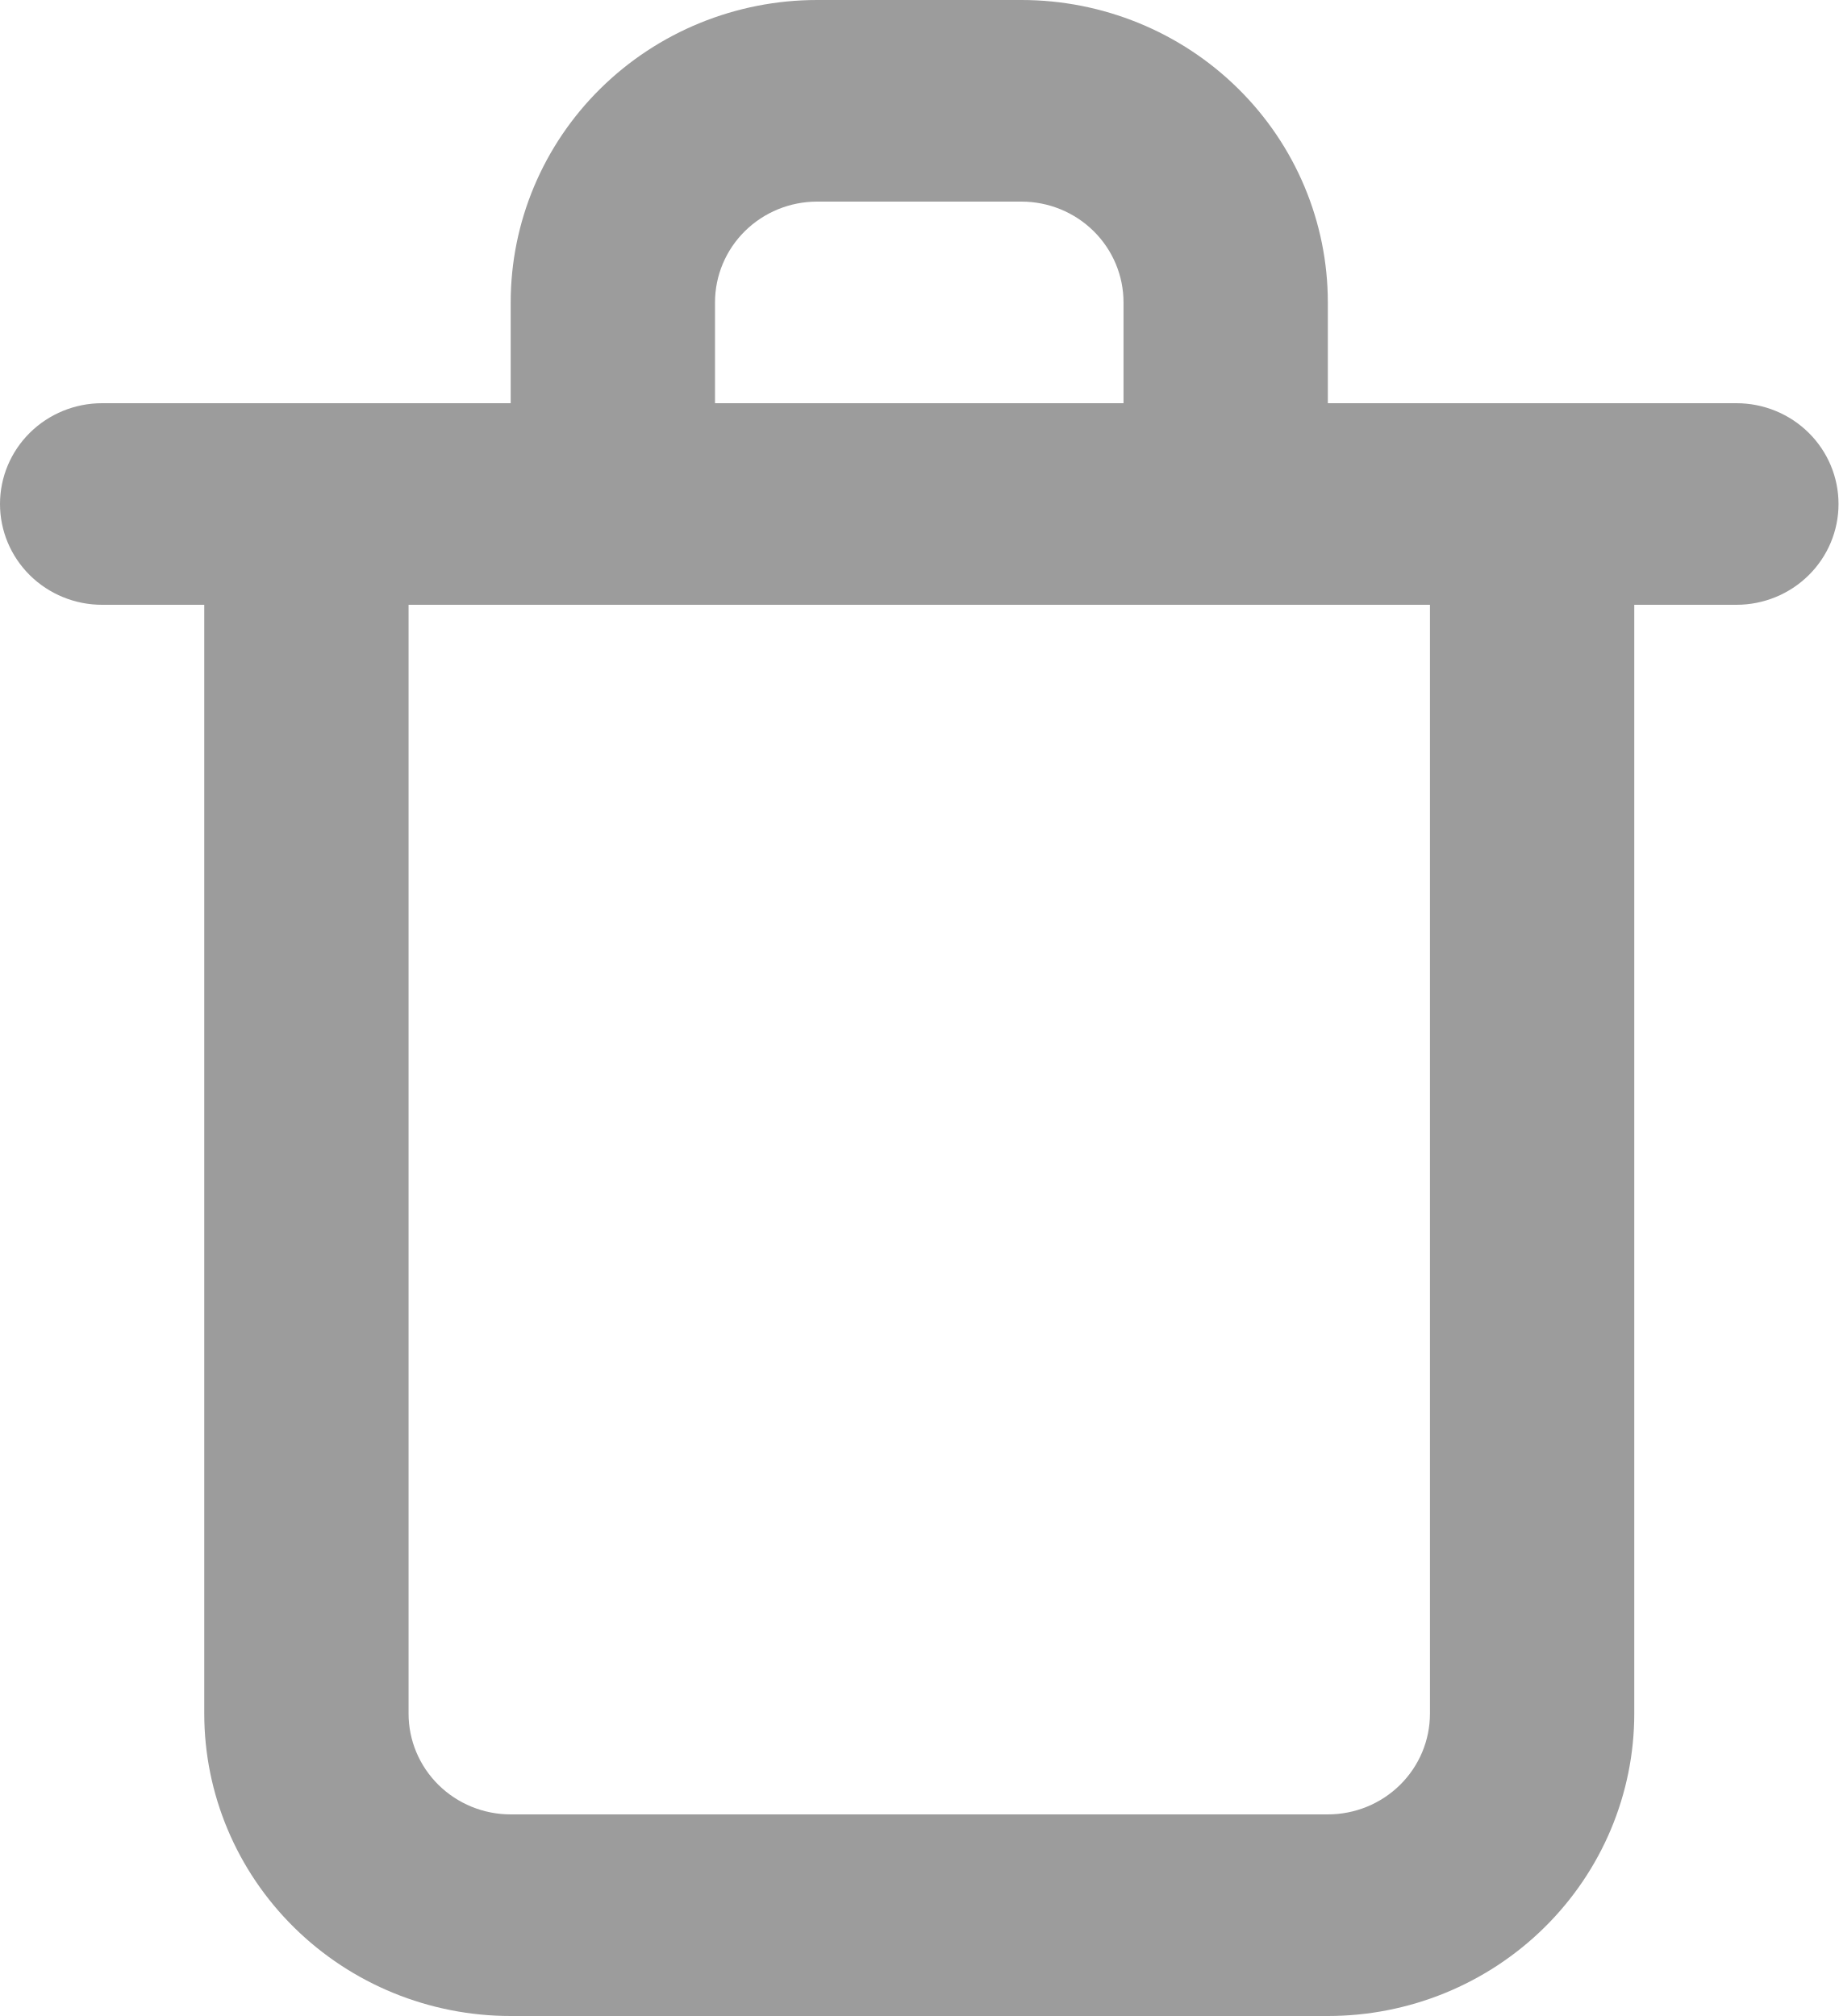
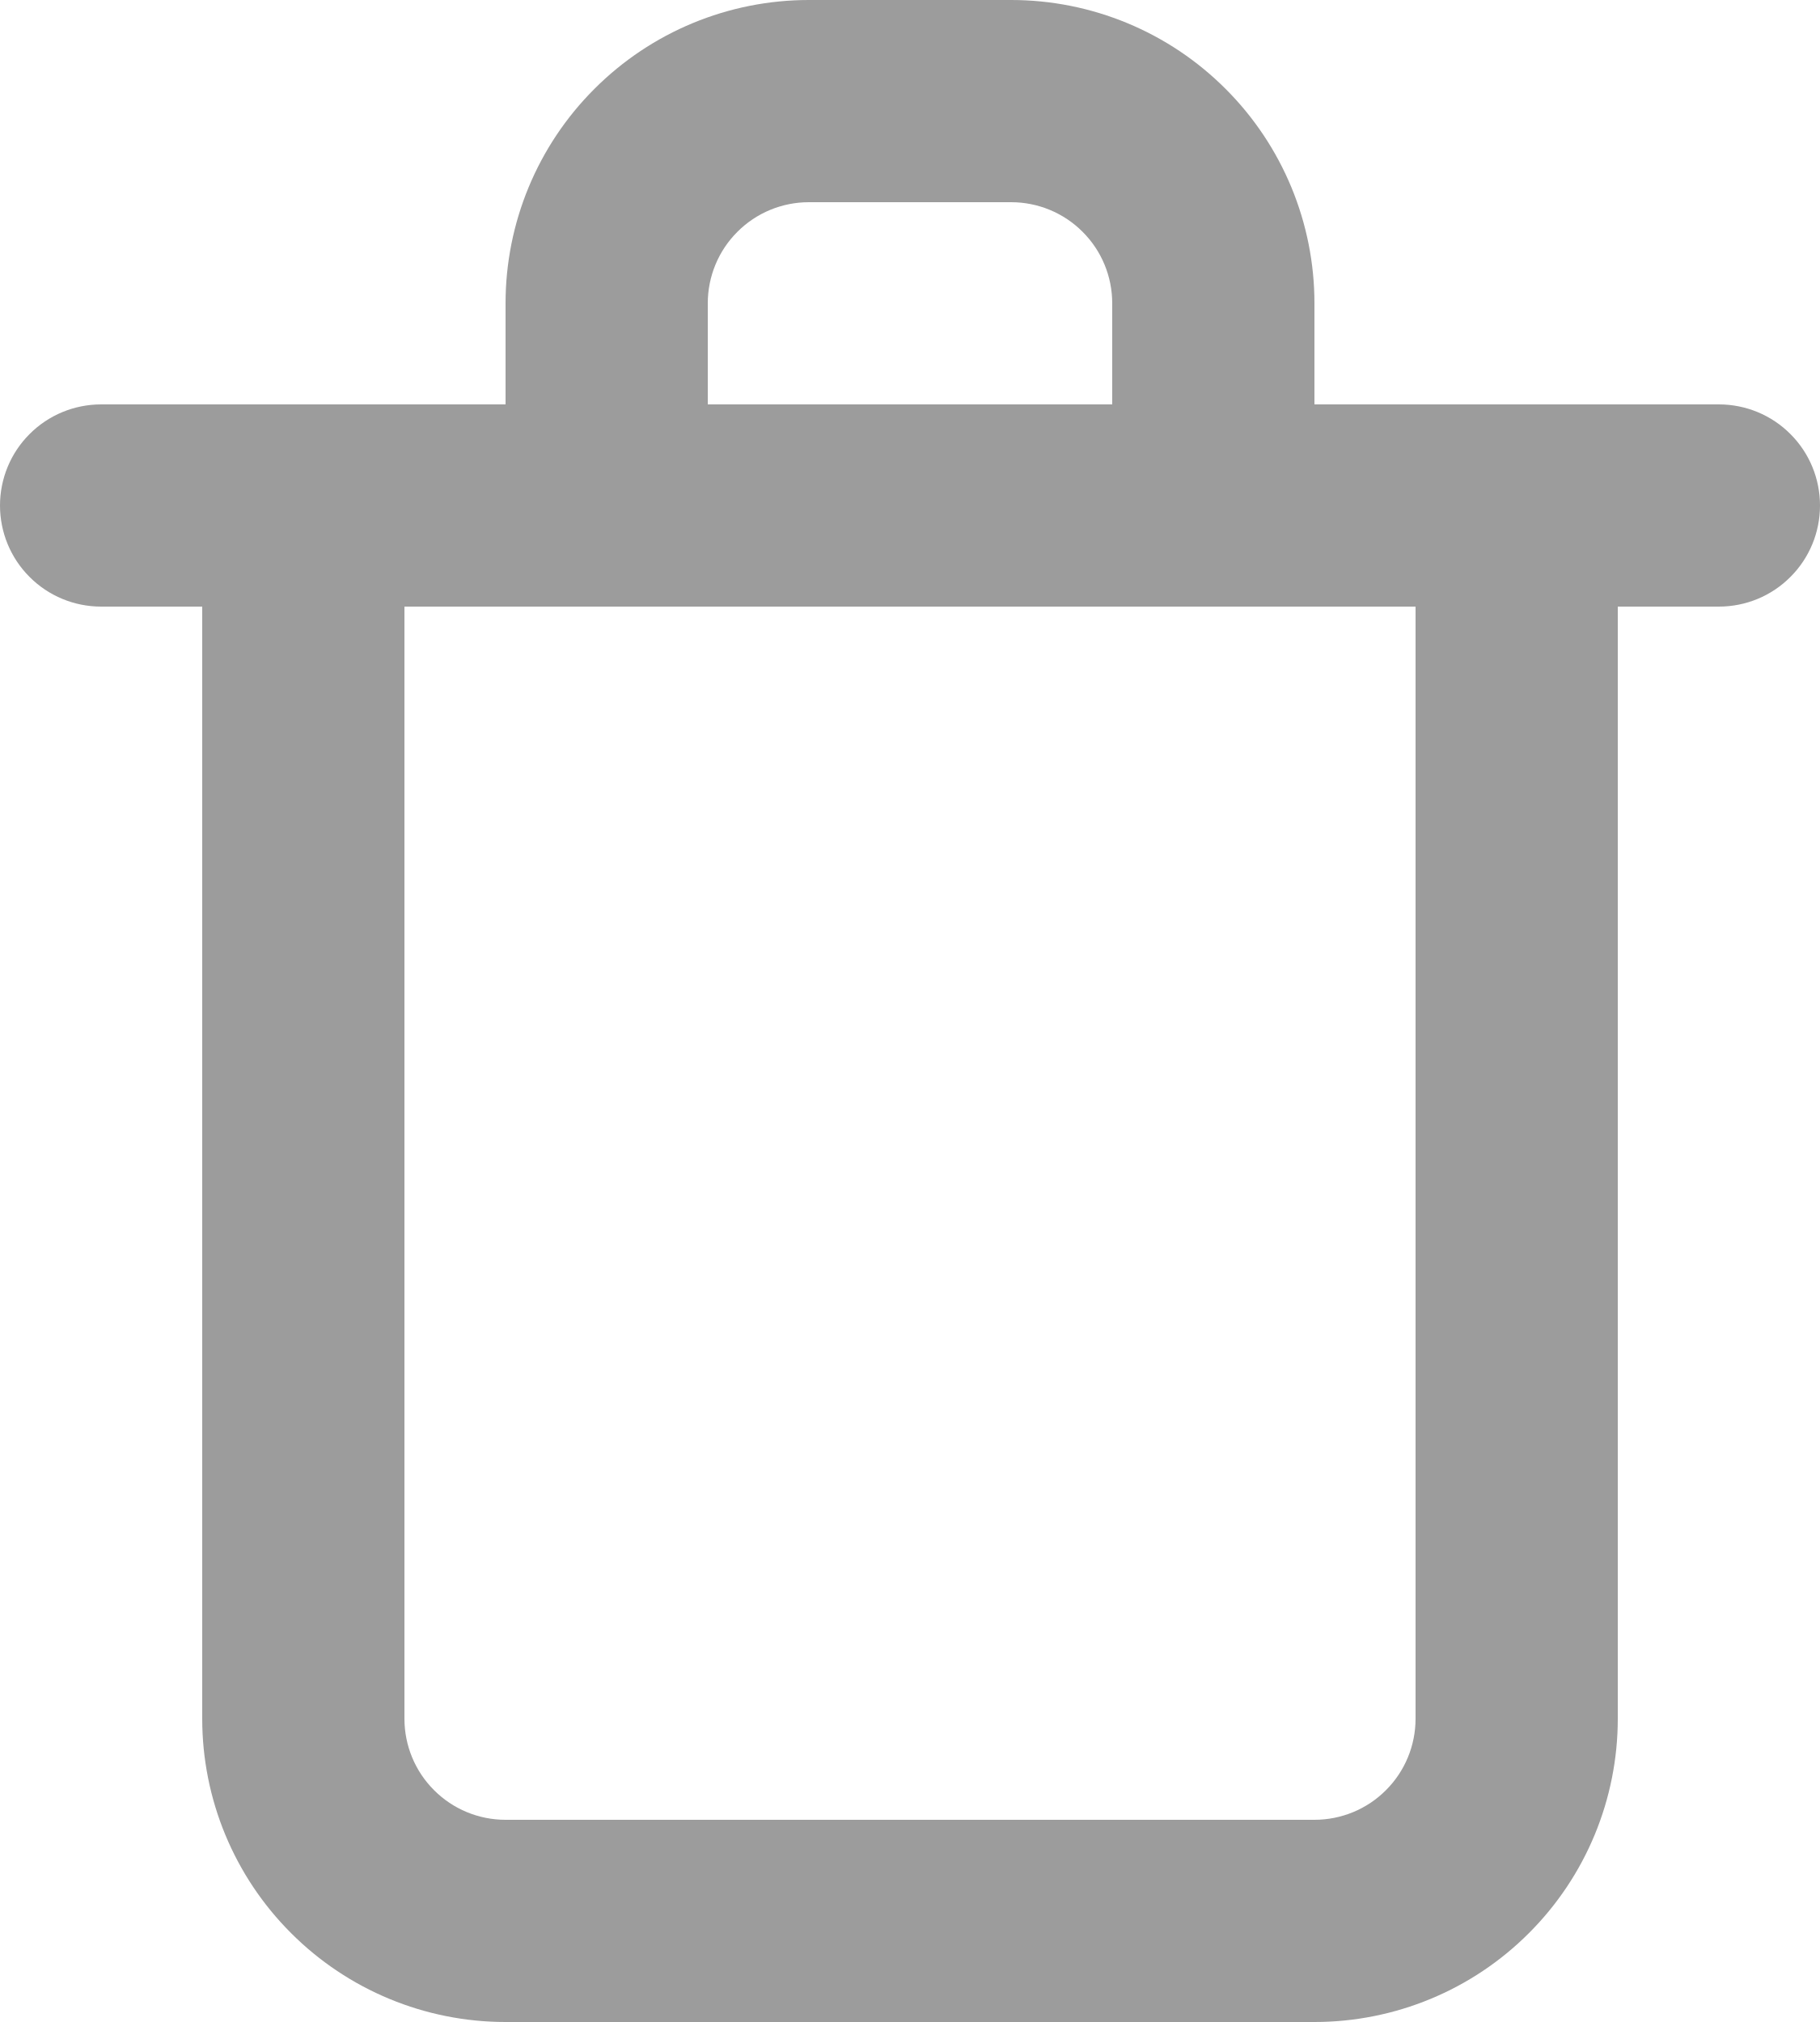
- <svg xmlns="http://www.w3.org/2000/svg" width="31" height="34" viewBox="0 0 31 34" fill="none">
-   <path d="M29.278 6.8H22.389V5.1C22.389 3.747 21.845 2.45 20.876 1.494C19.907 0.537 18.593 0 17.222 0H13.778C12.408 0 11.093 0.537 10.124 1.494C9.155 2.45 8.611 3.747 8.611 5.1V6.8H1.722C1.265 6.8 0.827 6.979 0.504 7.298C0.181 7.617 0 8.049 0 8.5C0 8.951 0.181 9.383 0.504 9.702C0.827 10.021 1.265 10.2 1.722 10.2H3.444V28.9C3.444 30.253 3.989 31.55 4.958 32.506C5.927 33.463 7.241 34 8.611 34H22.389C23.759 34 25.073 33.463 26.042 32.506C27.011 31.55 27.556 30.253 27.556 28.9V10.2H29.278C29.735 10.2 30.173 10.021 30.496 9.702C30.819 9.383 31 8.951 31 8.5C31 8.049 30.819 7.617 30.496 7.298C30.173 6.979 29.735 6.8 29.278 6.8ZM12.056 5.1C12.056 4.649 12.237 4.217 12.56 3.898C12.883 3.579 13.321 3.4 13.778 3.4H17.222C17.679 3.4 18.117 3.579 18.44 3.898C18.763 4.217 18.944 4.649 18.944 5.1V6.8H12.056V5.1ZM24.111 28.9C24.111 29.351 23.93 29.783 23.607 30.102C23.284 30.421 22.846 30.6 22.389 30.6H8.611C8.154 30.6 7.716 30.421 7.393 30.102C7.07 29.783 6.889 29.351 6.889 28.9V10.2H24.111V28.9Z" fill="#9C9C9C" />
+ <svg xmlns="http://www.w3.org/2000/svg" width="18" height="20" viewBox="0 0 18 20" fill="none">
+   <path d="M17 4H13V3C13 2.204 12.684 1.441 12.121 0.879C11.559 0.316 10.796 0 10 0H8C7.204 0 6.441 0.316 5.879 0.879C5.316 1.441 5 2.204 5 3V4H1C0.735 4 0.48 4.105 0.293 4.293C0.105 4.48 0 4.735 0 5C0 5.265 0.105 5.52 0.293 5.707C0.48 5.895 0.735 6 1 6H2V17C2 17.796 2.316 18.559 2.879 19.121C3.441 19.684 4.204 20 5 20H13C13.796 20 14.559 19.684 15.121 19.121C15.684 18.559 16 17.796 16 17V6H17C17.265 6 17.52 5.895 17.707 5.707C17.895 5.52 18 5.265 18 5C18 4.735 17.895 4.48 17.707 4.293C17.52 4.105 17.265 4 17 4ZM7 3C7 2.735 7.105 2.48 7.293 2.293C7.48 2.105 7.735 2 8 2H10C10.265 2 10.52 2.105 10.707 2.293C10.895 2.48 11 2.735 11 3V4H7V3ZM14 17C14 17.265 13.895 17.52 13.707 17.707C13.52 17.895 13.265 18 13 18H5C4.735 18 4.48 17.895 4.293 17.707C4.105 17.52 4 17.265 4 17V6H14V17Z" fill="#9C9C9C" />
</svg>
